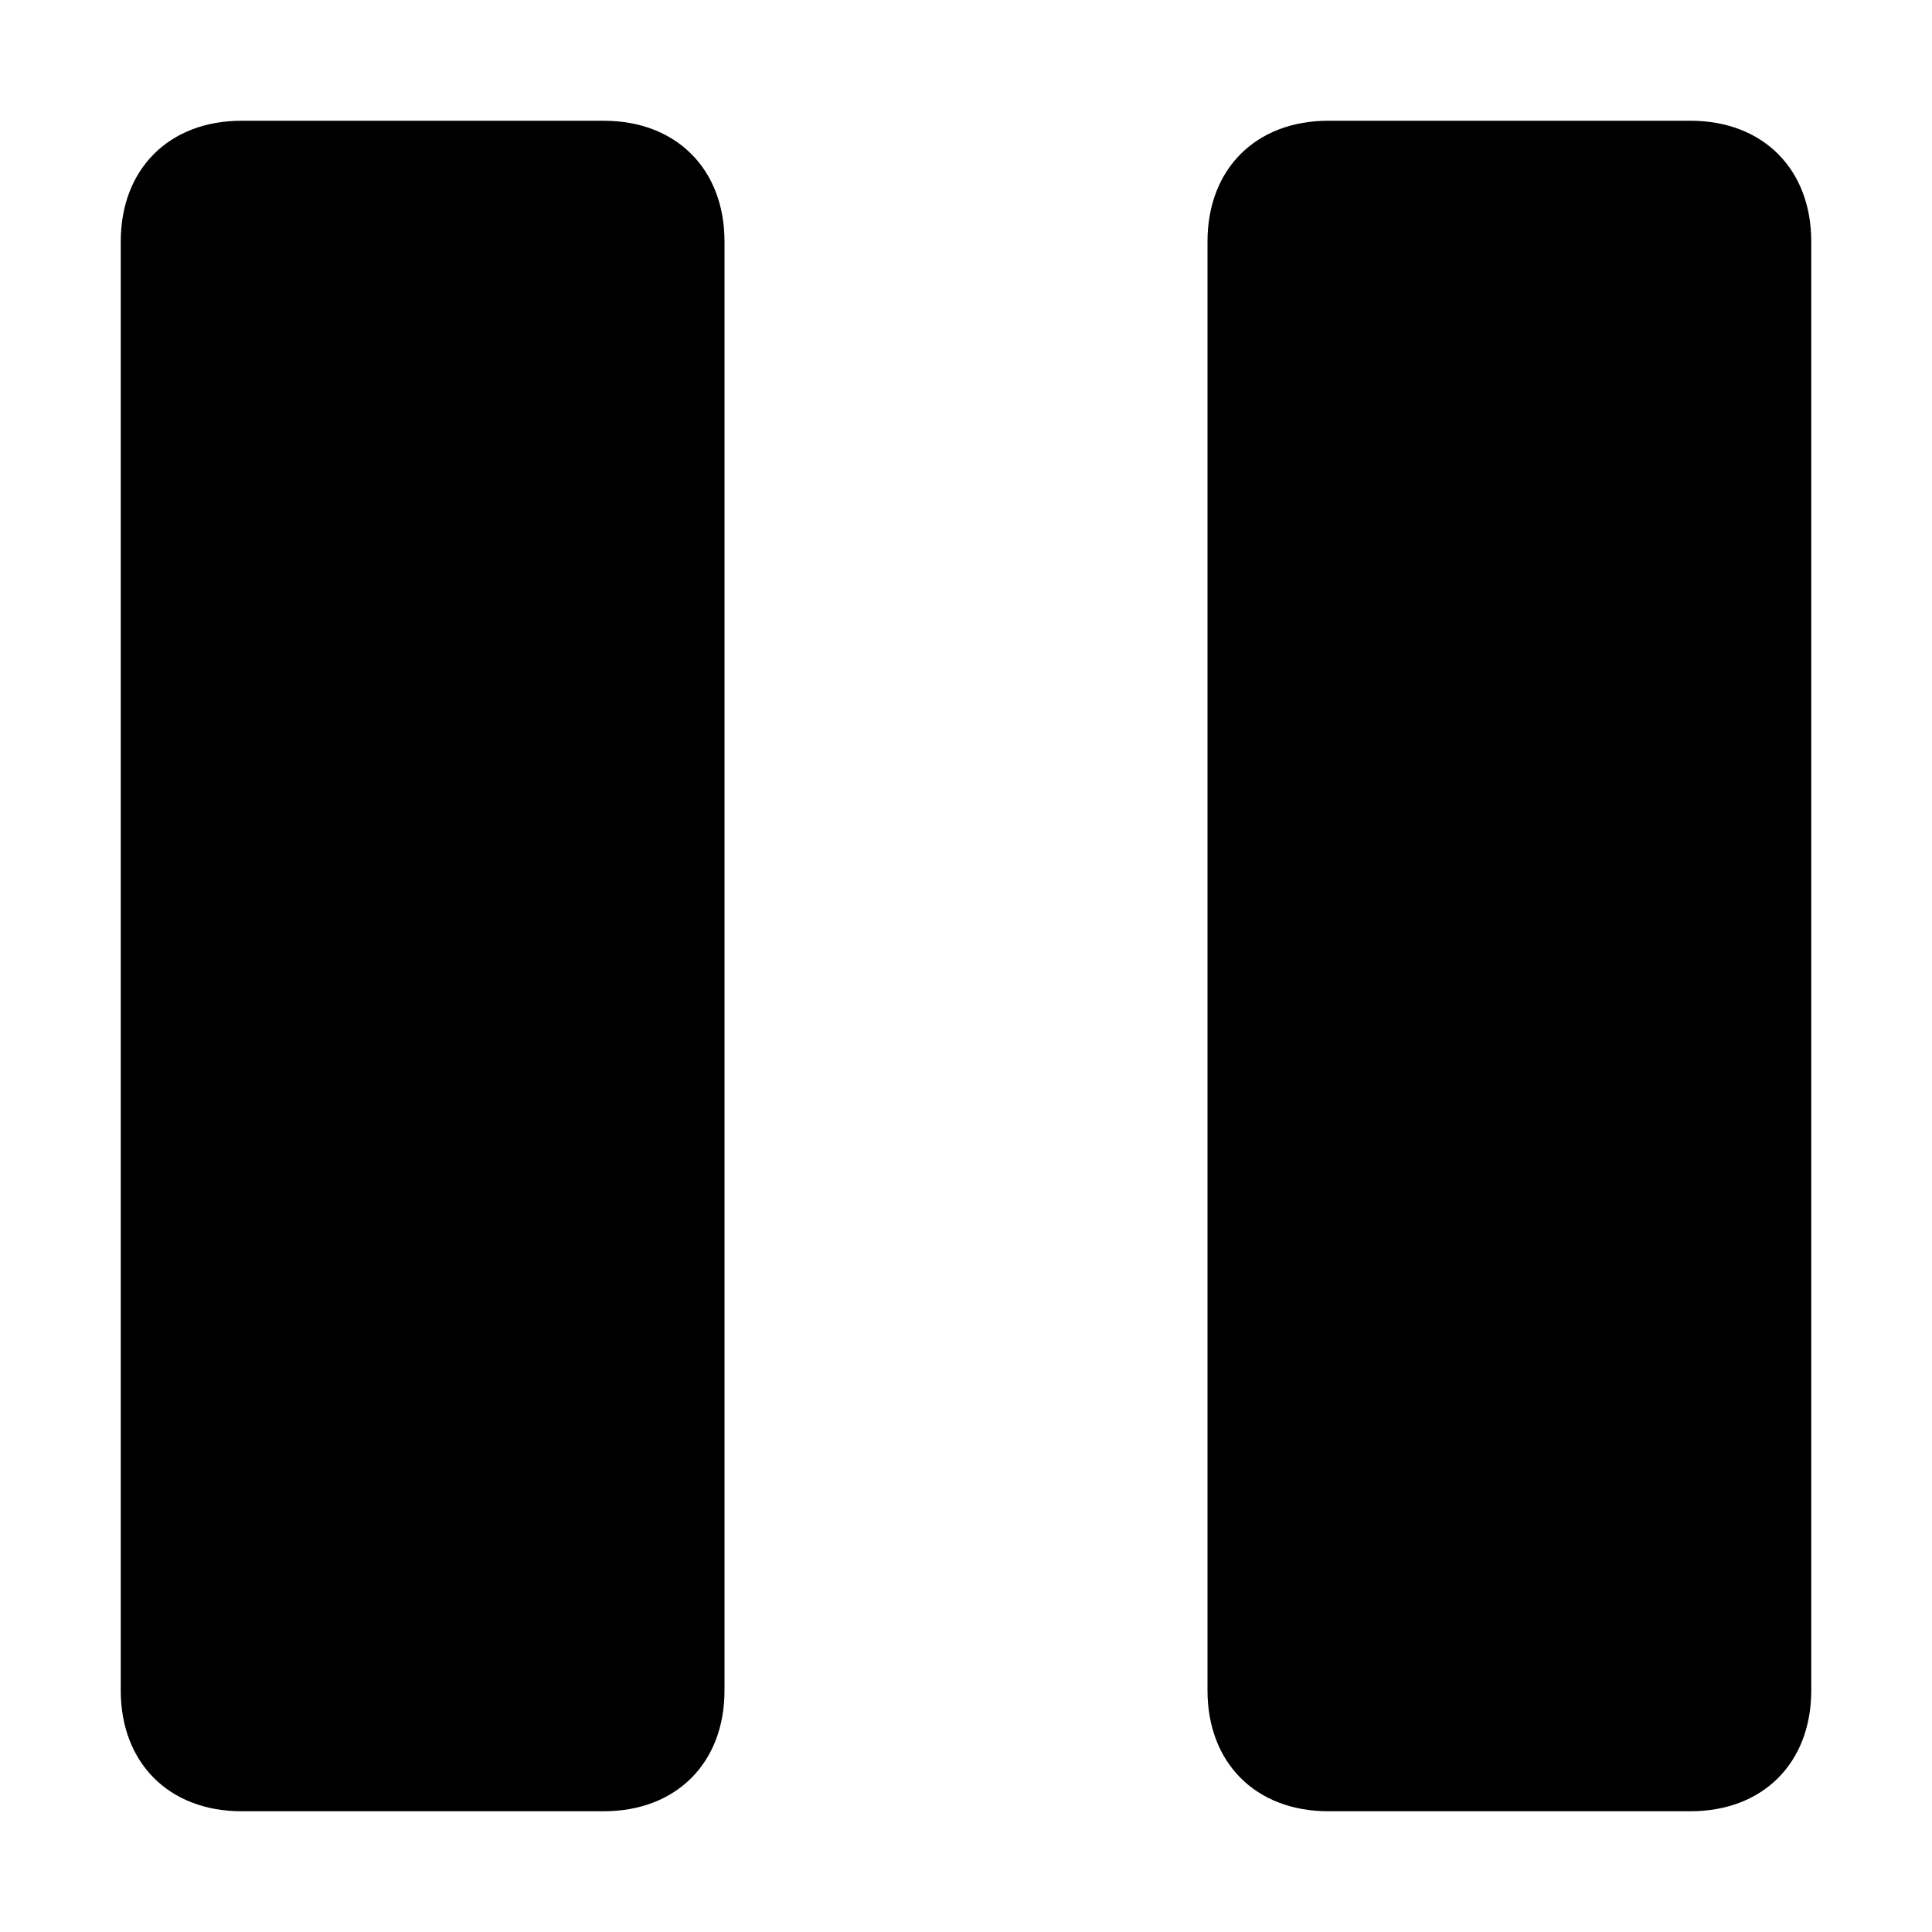
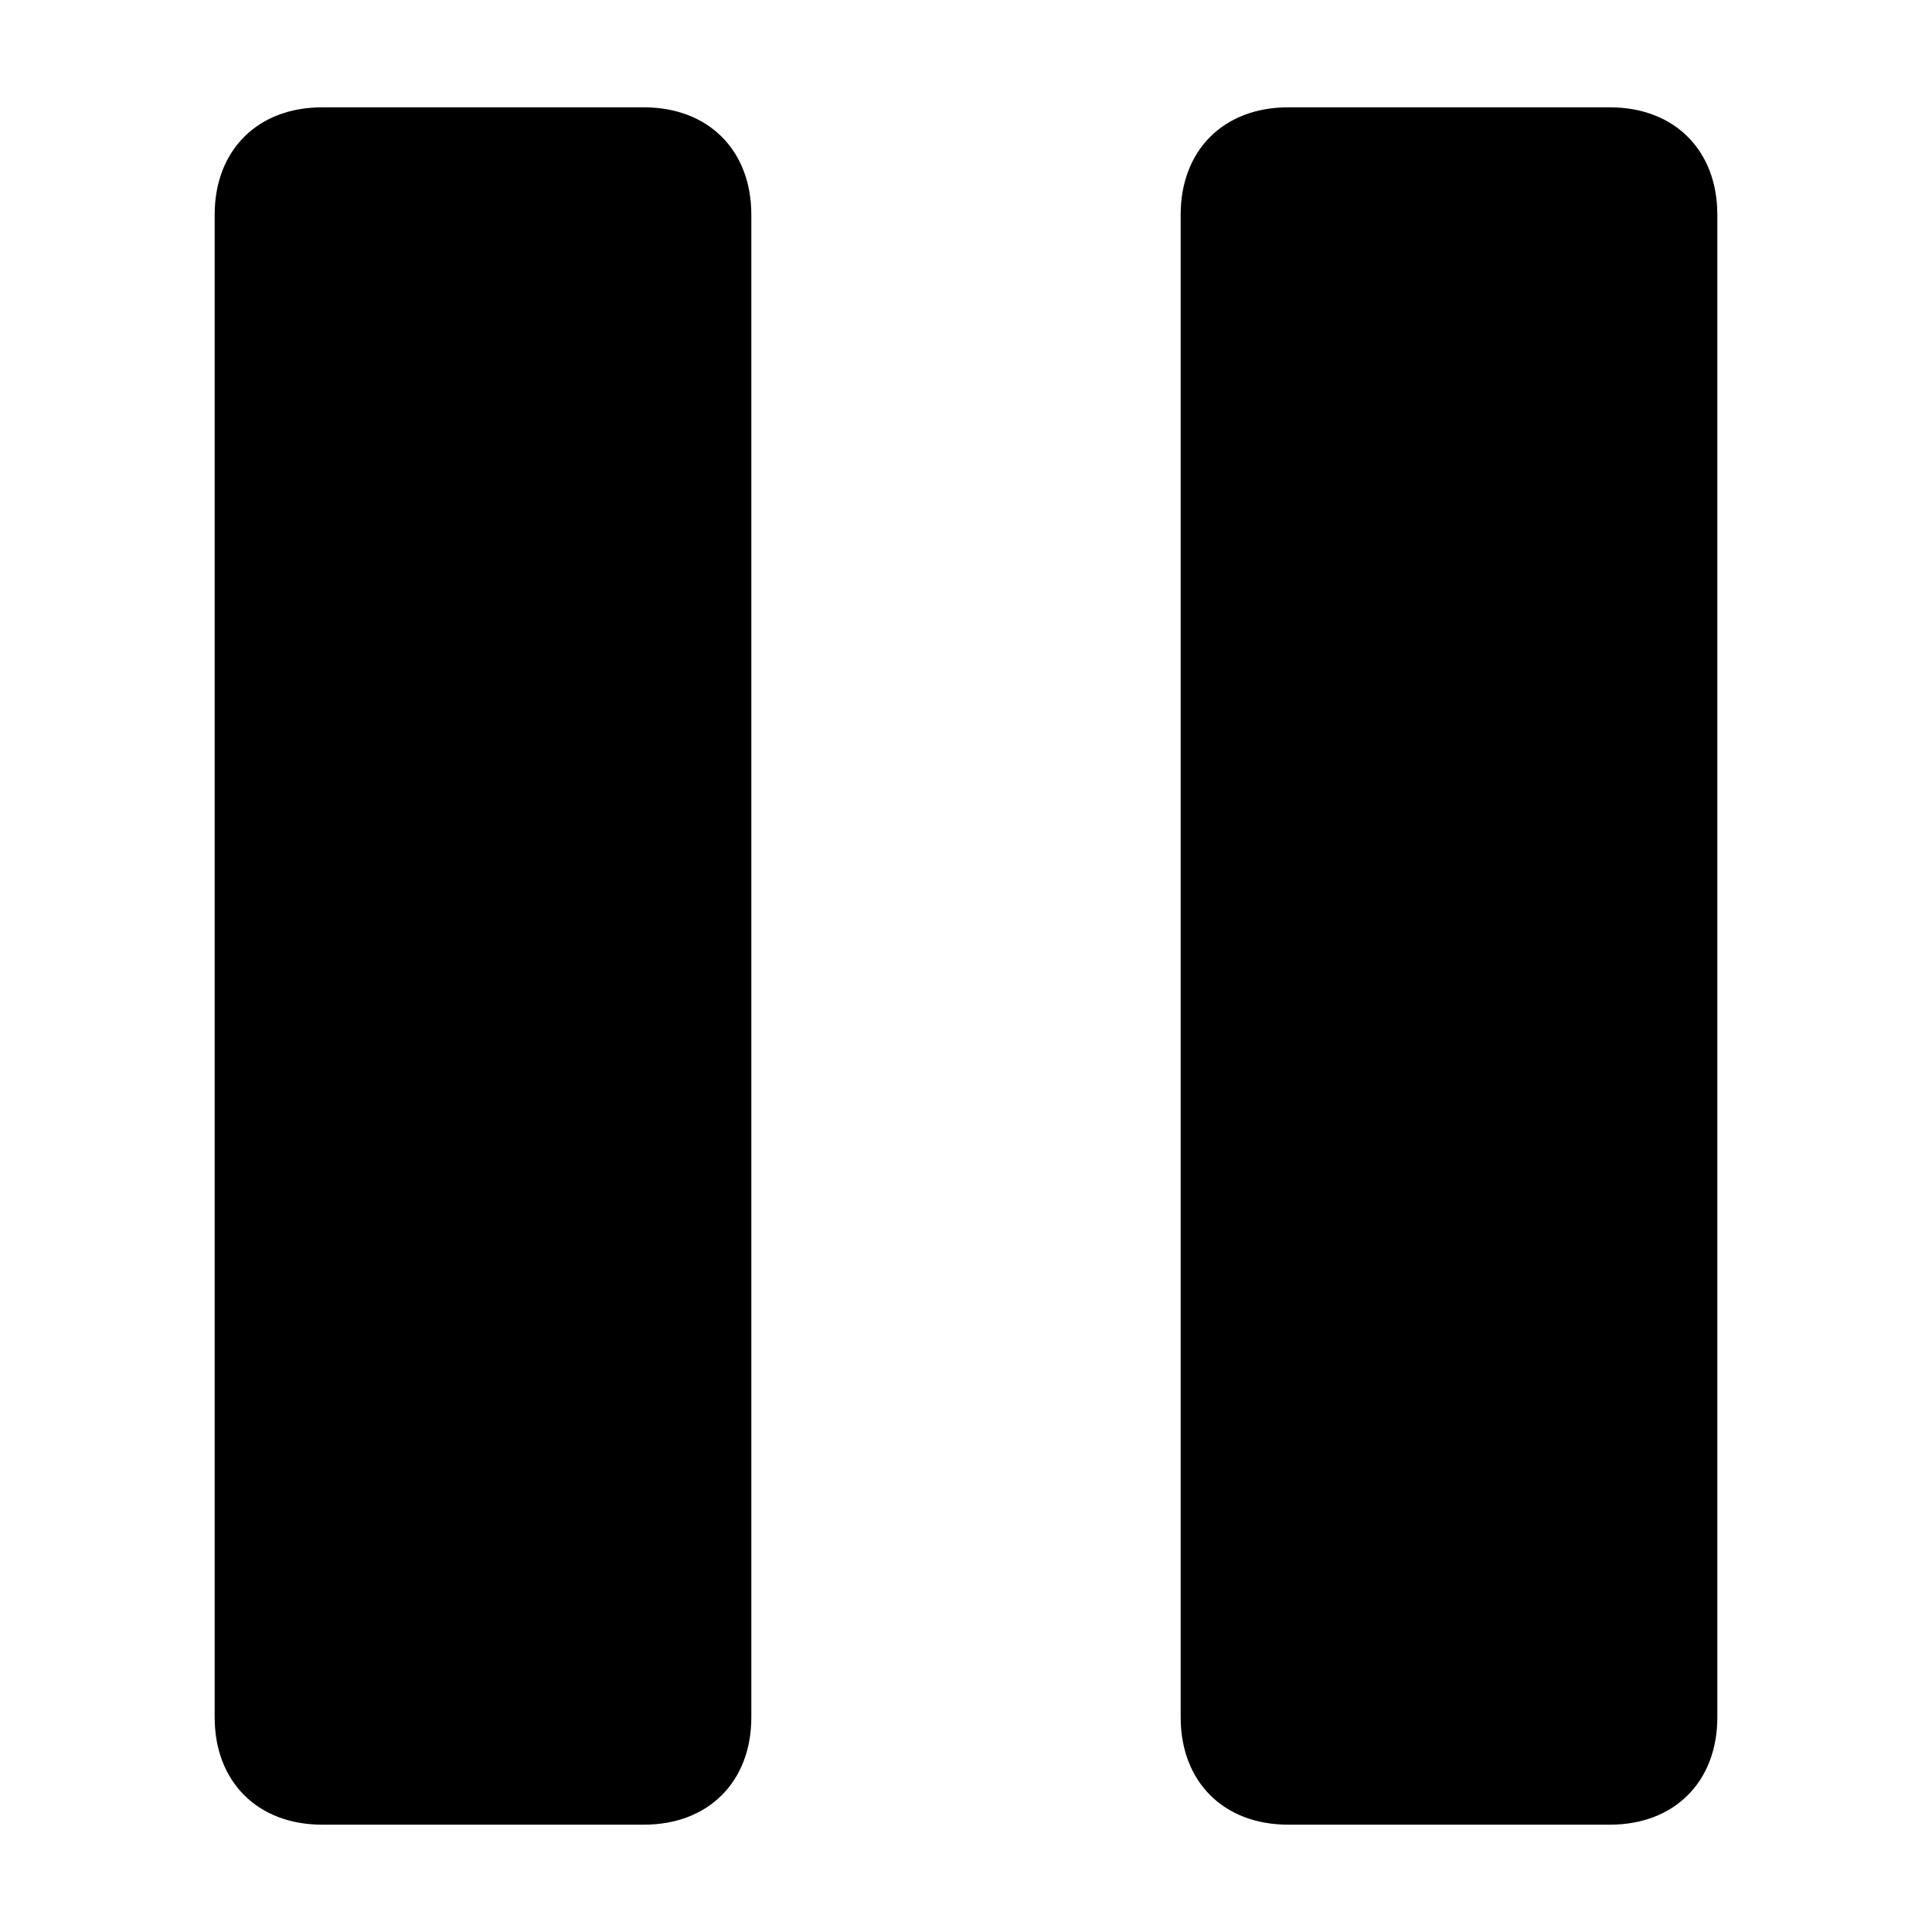
- <svg xmlns="http://www.w3.org/2000/svg" version="1.1" id="Layer_1" x="0px" y="0px" width="16px" height="16px" viewBox="0 0 16 16" enable-background="new 0 0 16 16" xml:space="preserve">
-   <path d="M5,1H2C1.4,1,1,1.4,1,2v12c0,0.6,0.4,1,1,1h3c0.6,0,1-0.4,1-1V2C6,1.4,5.6,1,5,1z" />
-   <path d="M14,1h-3c-0.6,0-1,0.4-1,1v12c0,0.6,0.4,1,1,1h3c0.6,0,1-0.4,1-1V2C15,1.4,14.6,1,14,1z" />
+ <svg xmlns="http://www.w3.org/2000/svg" width="18px" height="18px" viewBox="0 0 18 18" version="1.1">
+   <g>
+     <path d="M6,1 L3,1 C2.4,1 2,1.4 2,2 L2,16 C2,16.6 2.4,17 3,17 L6,17 C6.6,17 7,16.6 7,16 L7,2 C7,1.4 6.6,1 6,1 L6,1 Z" />
+     <path d="M12,1 C11.4,1 11,1.4 11,2 L11,16 C11,16.6 11.4,17 12,17 L15,17 C15.6,17 16,16.6 16,16 L16,2 C16,1.4 15.6,1 15,1 L12,1 Z" />
+   </g>
</svg>
